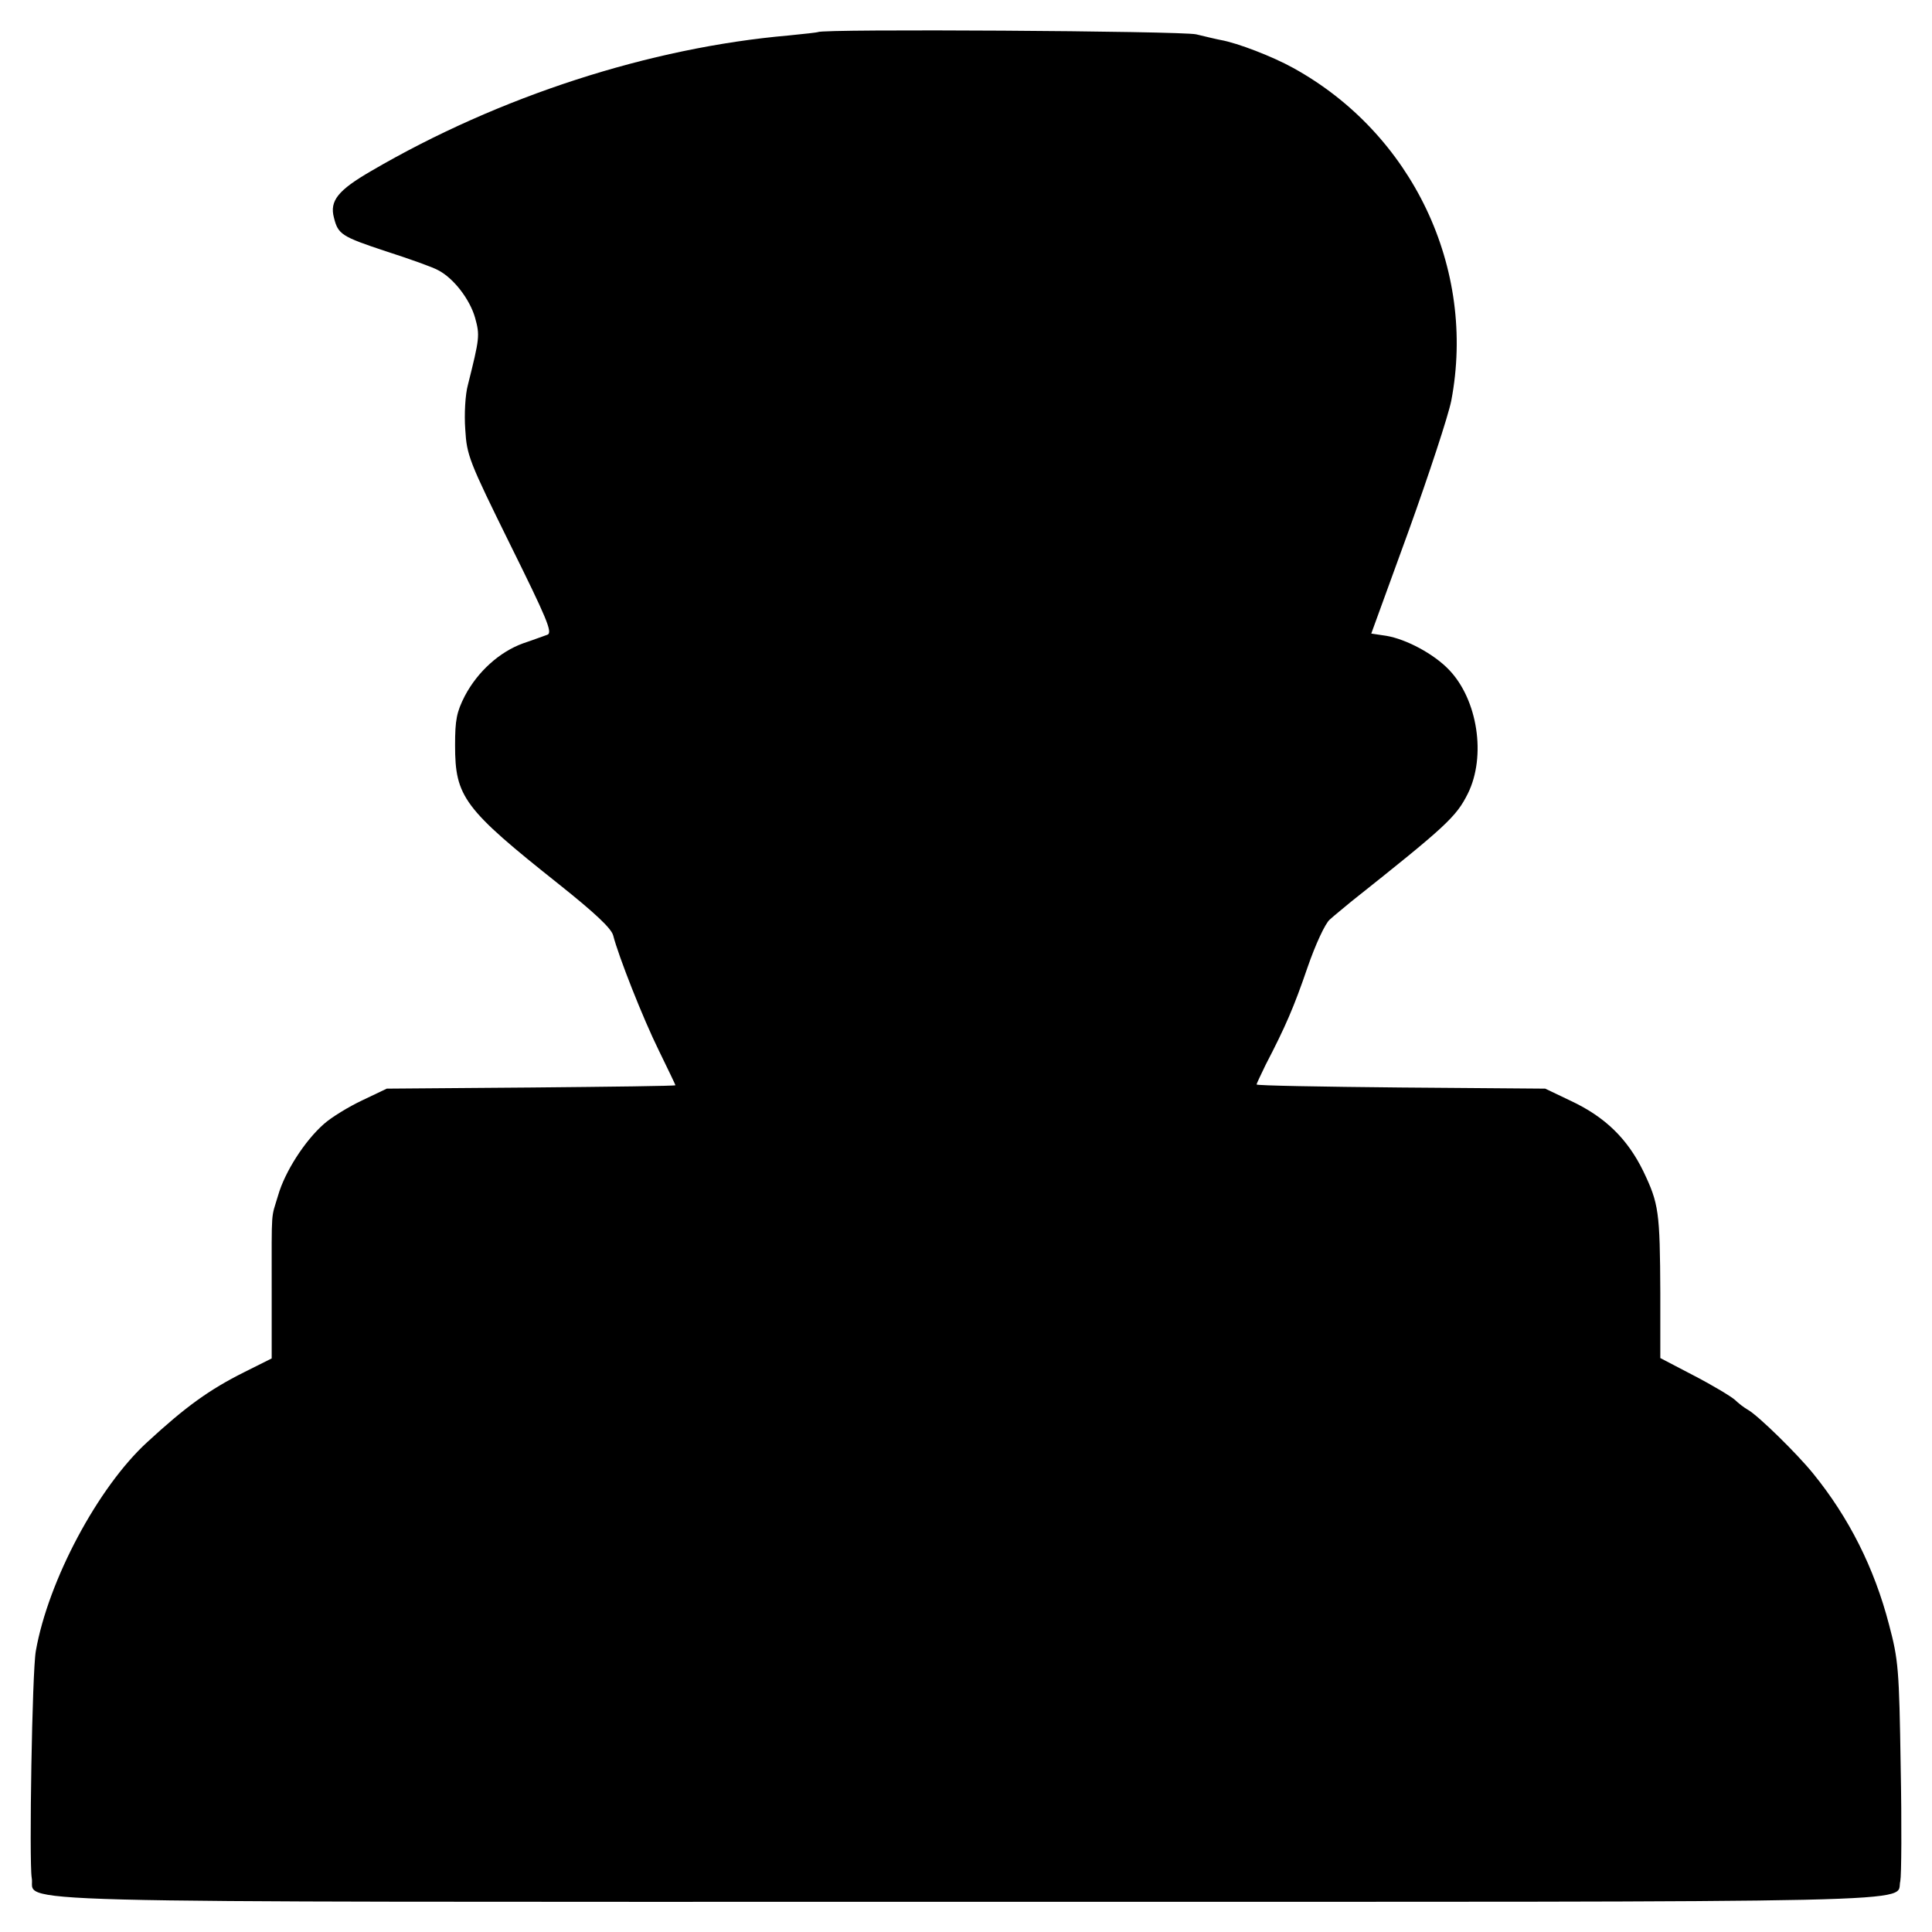
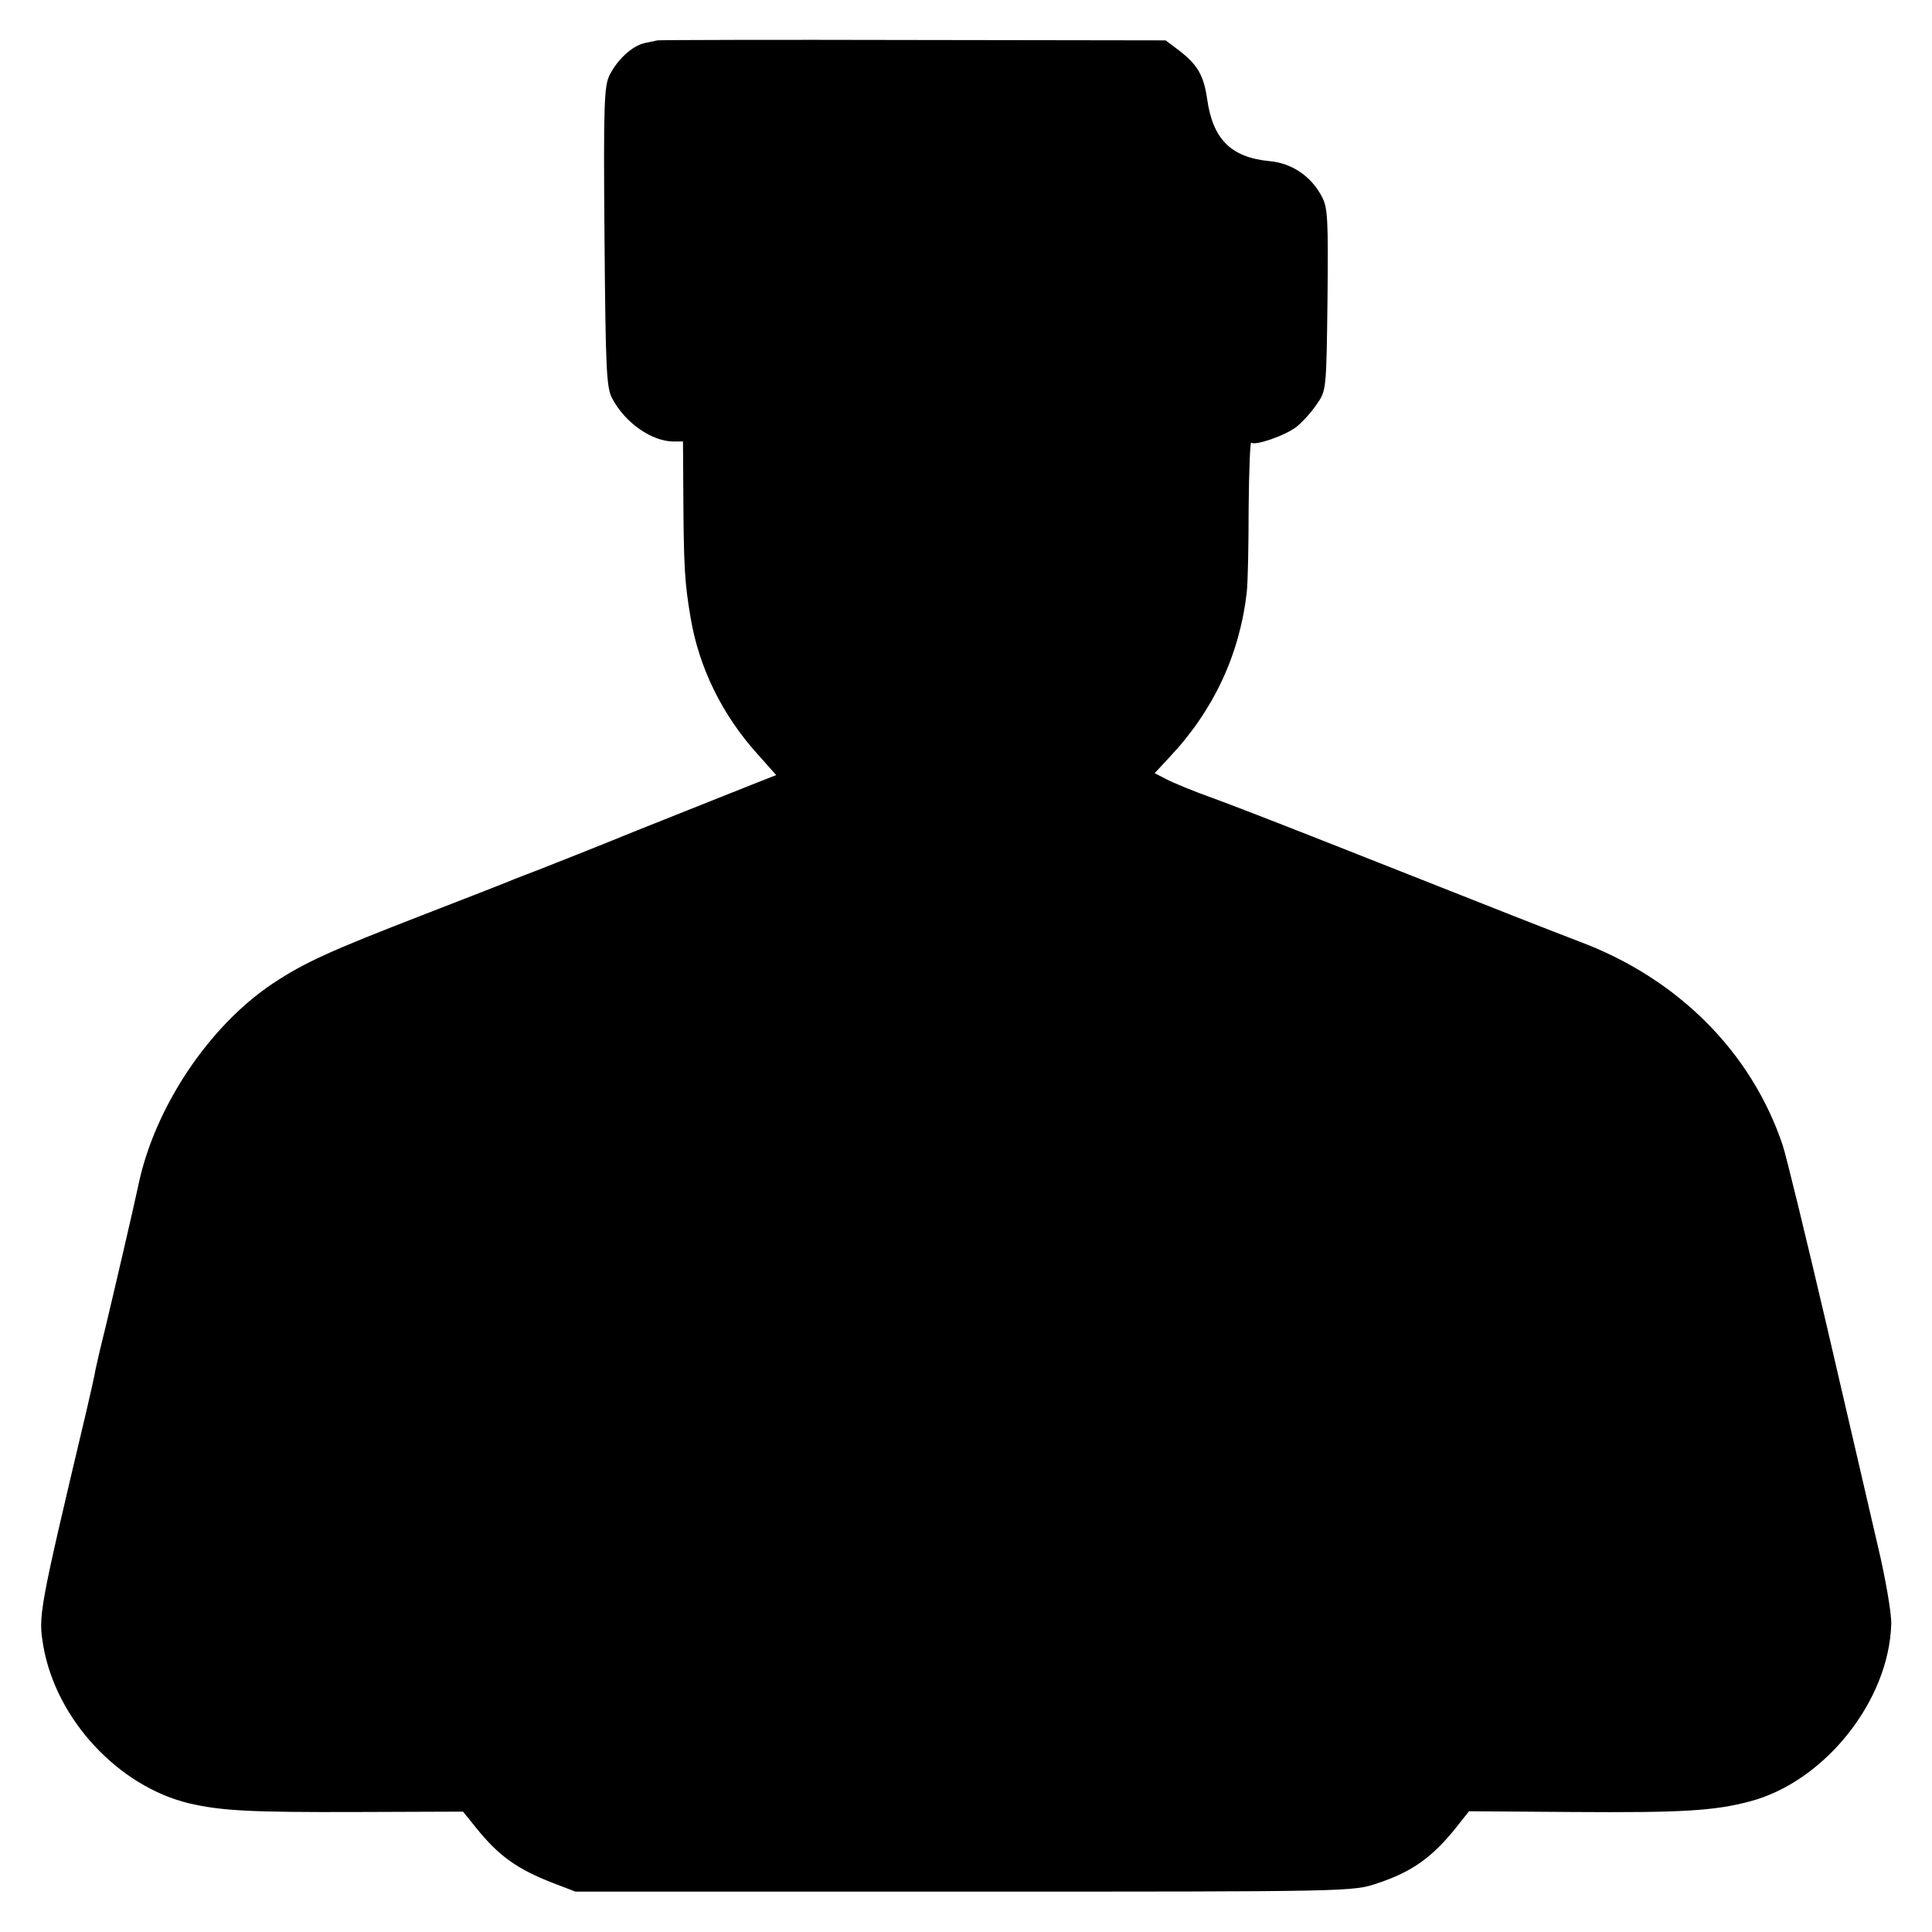
<svg xmlns="http://www.w3.org/2000/svg" version="1.0" width="512pt" height="512pt" viewBox="0 0 512 512" preserveAspectRatio="xMidYMid meet">
  <g transform="translate(0,512) scale(0.1,-0.1)" fill="#000000" stroke="none">
-     <path d="M2168 5035 c-2 -1 -37 -5 -78 -9 -367 -32 -767 -161 -1106 -359 -88 -51 -111 -79 -99 -124 11 -44 20 -50 138 -89 62 -20 124 -42 138 -50 41 -21 84 -77 98 -126 13 -47 12 -54 -19 -178 -7 -25 -10 -78 -7 -118 4 -69 10 -84 119 -305 96 -194 113 -233 99 -239 -9 -3 -38 -14 -65 -23 -63 -23 -120 -75 -154 -139 -22 -43 -26 -64 -26 -131 0 -137 23 -168 276 -369 94 -75 138 -116 143 -135 14 -55 79 -220 121 -305 24 -49 44 -91 44 -92 0 -2 -172 -4 -382 -6 l-383 -3 -65 -31 c-36 -17 -82 -45 -102 -63 -50 -44 -103 -126 -121 -189 -19 -64 -17 -29 -17 -247 l0 -185 -72 -36 c-94 -47 -156 -92 -258 -186 -130 -119 -262 -366 -295 -553 -10 -54 -18 -558 -11 -601 14 -69 -194 -64 2476 -64 2634 0 2461 -4 2476 55 3 14 4 150 1 303 -4 259 -6 283 -31 377 -39 150 -106 283 -201 400 -42 52 -146 154 -173 169 -9 5 -25 17 -34 26 -10 9 -58 38 -108 64 l-90 47 0 172 c-1 217 -4 237 -45 323 -42 86 -101 144 -193 187 l-67 32 -382 3 c-211 2 -383 5 -383 8 0 2 11 25 24 52 53 102 75 153 111 258 21 61 47 117 59 127 12 11 37 31 56 47 253 201 279 225 310 287 49 99 26 249 -50 328 -40 42 -113 81 -166 90 l-40 6 99 272 c54 150 105 305 113 345 67 351 -103 708 -419 882 -54 30 -147 66 -192 74 -11 2 -40 9 -65 15 -39 9 -992 15 -1002 6z" />
+     <path d="M1742 5013 c-4 -1 -19 -4 -33 -7 -33 -7 -72 -43 -93 -84 -15 -29 -17 -76 -14 -430 3 -357 5 -400 21 -429 34 -64 105 -113 162 -113 l25 0 1 -157 c1 -176 4 -221 19 -309 22 -133 84 -259 178 -363 l49 -55 -81 -32 c-45 -18 -173 -69 -286 -114 -113 -46 -227 -91 -255 -102 -27 -10 -59 -23 -70 -27 -11 -5 -121 -48 -245 -96 -245 -95 -312 -125 -398 -182 -169 -113 -314 -330 -356 -537 -10 -48 -68 -297 -87 -376 -12 -47 -23 -96 -26 -110 -2 -14 -13 -61 -23 -105 -128 -540 -129 -546 -115 -628 34 -194 199 -371 386 -416 86 -20 165 -24 445 -23 l281 1 34 -42 c60 -75 109 -110 204 -147 l60 -23 1030 0 c1027 0 1030 0 1095 22 91 30 145 68 209 148 l34 43 276 -2 c288 -2 374 3 468 28 198 52 369 266 375 470 1 27 -15 121 -36 209 -20 88 -82 352 -136 586 -55 235 -107 449 -116 475 -83 246 -277 441 -539 539 -81 31 -186 72 -590 232 -159 63 -331 130 -381 148 -51 18 -106 41 -123 50 l-31 16 39 42 c117 124 186 272 205 437 3 25 5 126 5 224 1 99 4 177 7 173 10 -9 91 19 120 42 15 12 39 38 53 59 26 37 26 38 29 277 2 214 1 244 -15 274 -28 54 -80 89 -139 94 -102 10 -150 58 -165 165 -9 62 -25 90 -74 128 l-36 27 -669 1 c-369 1 -673 0 -678 -1z" />
  </g>
</svg>
